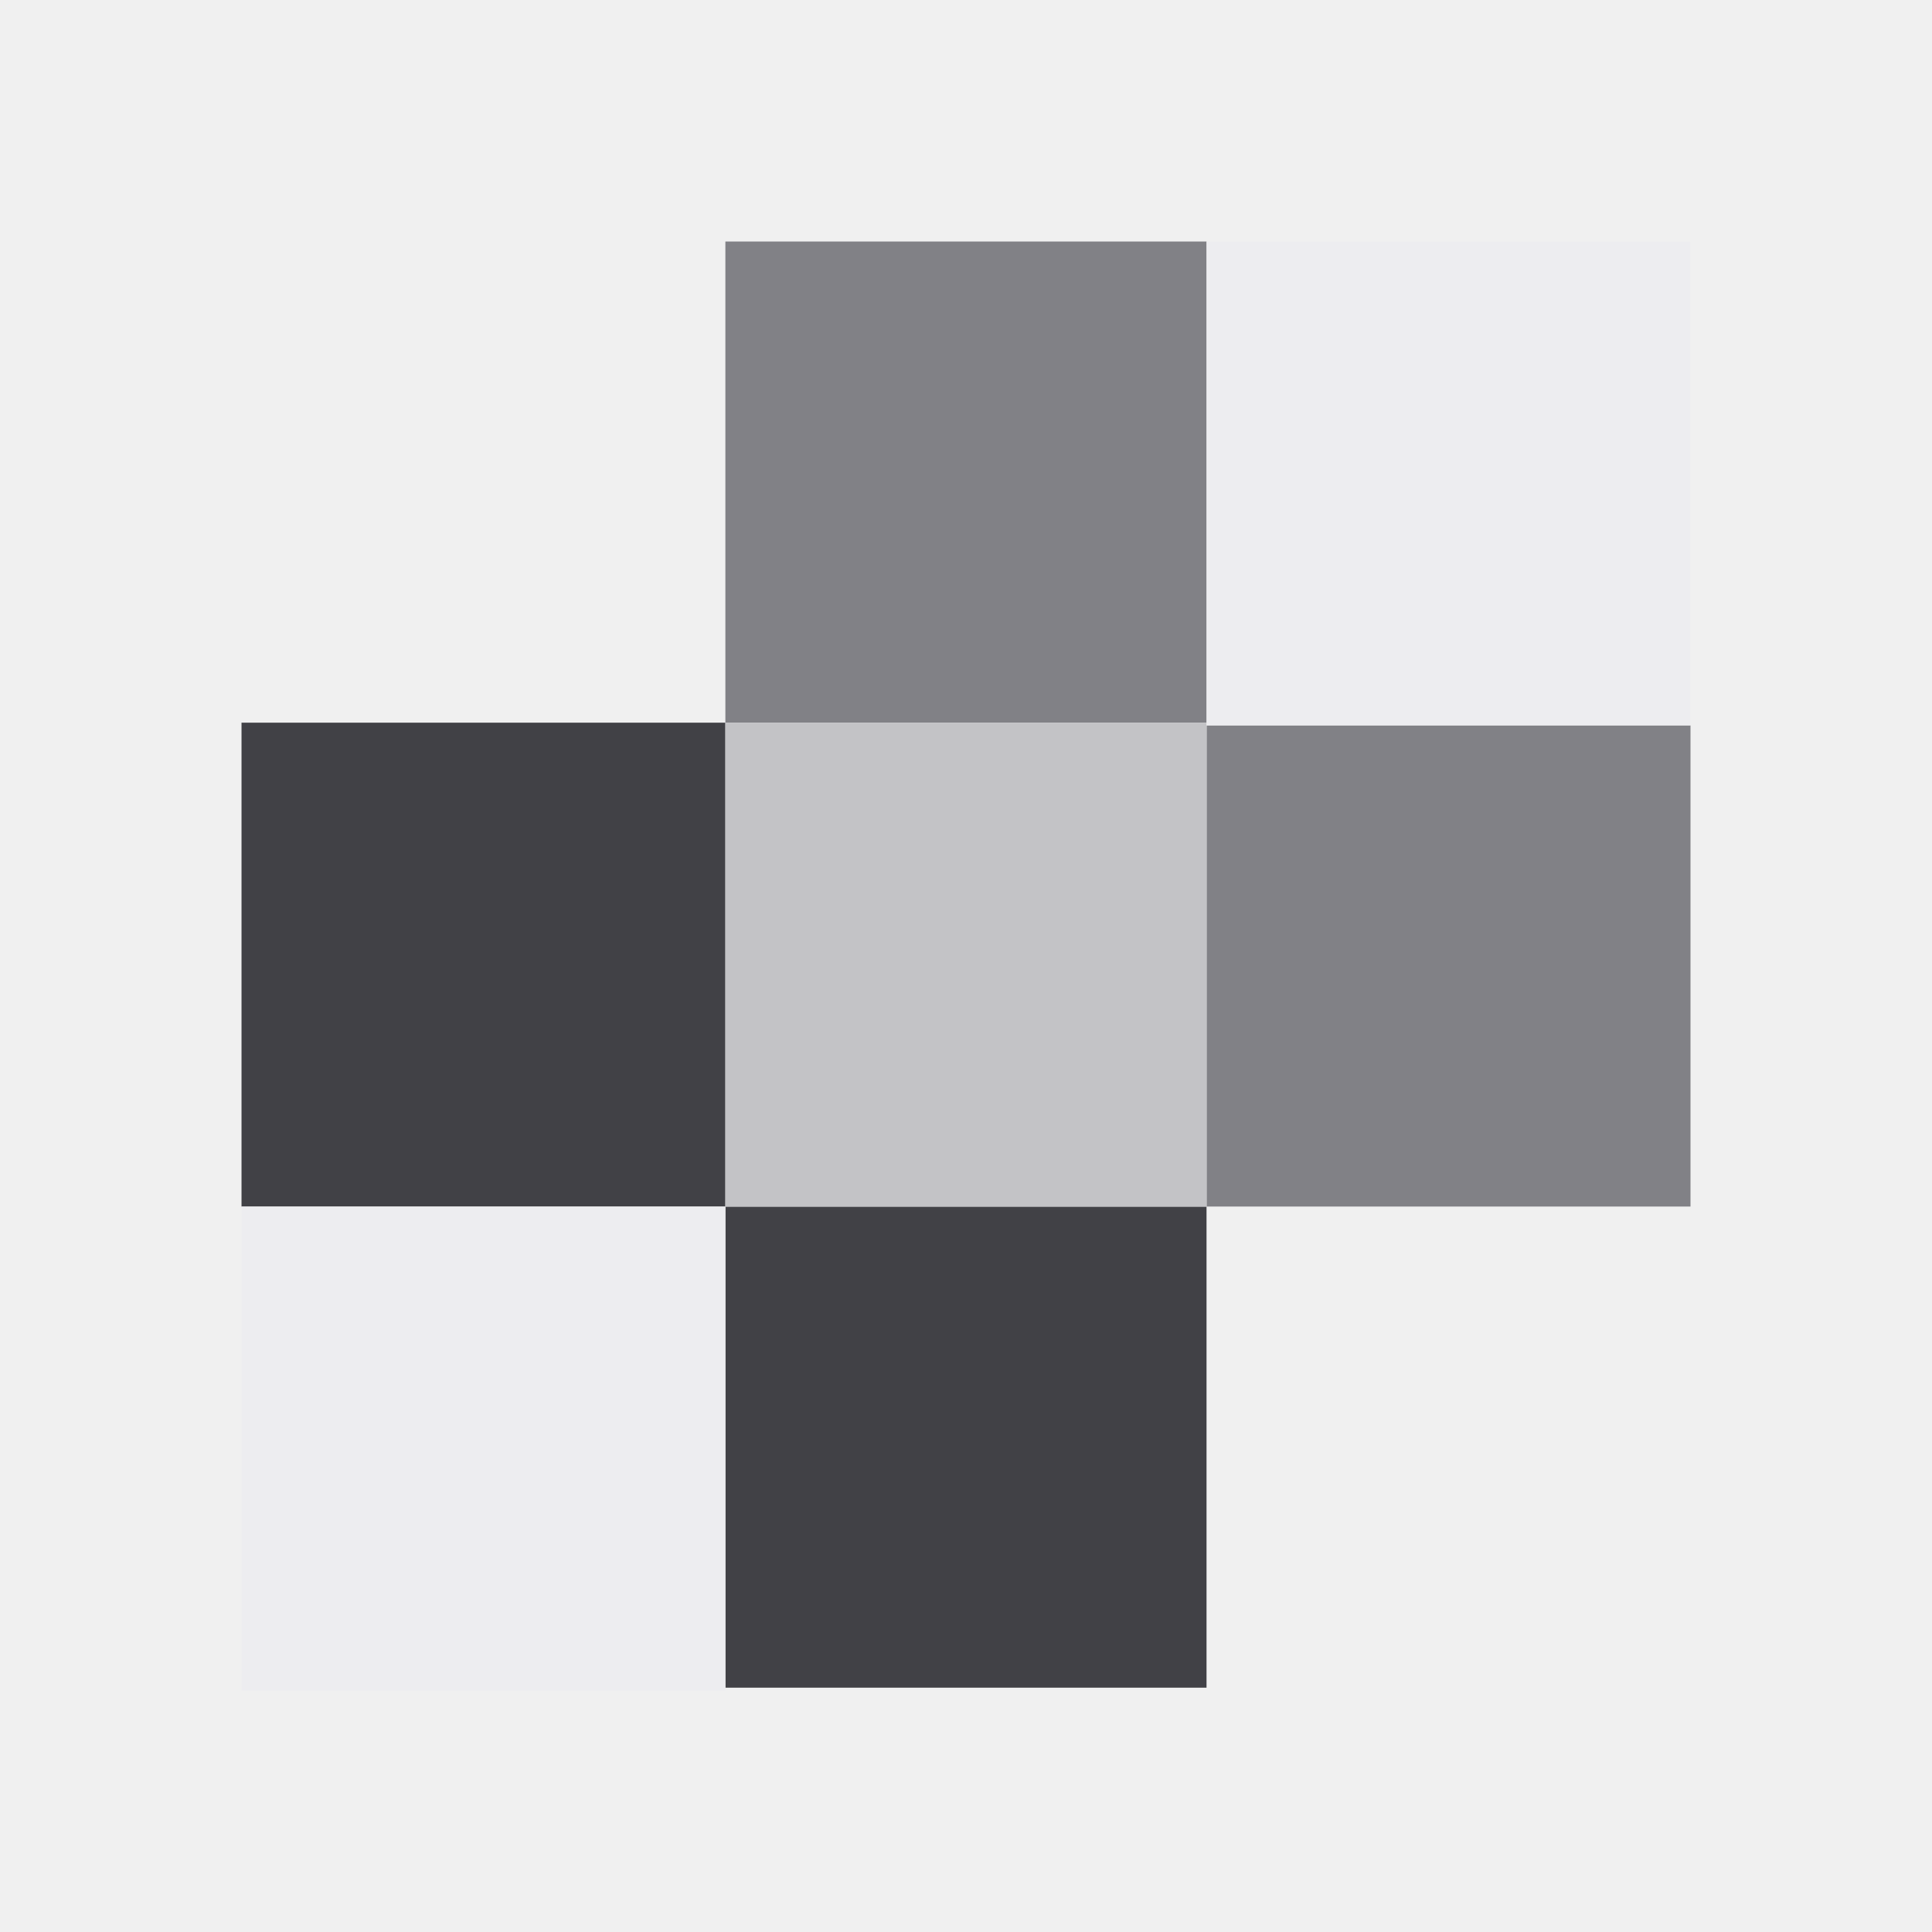
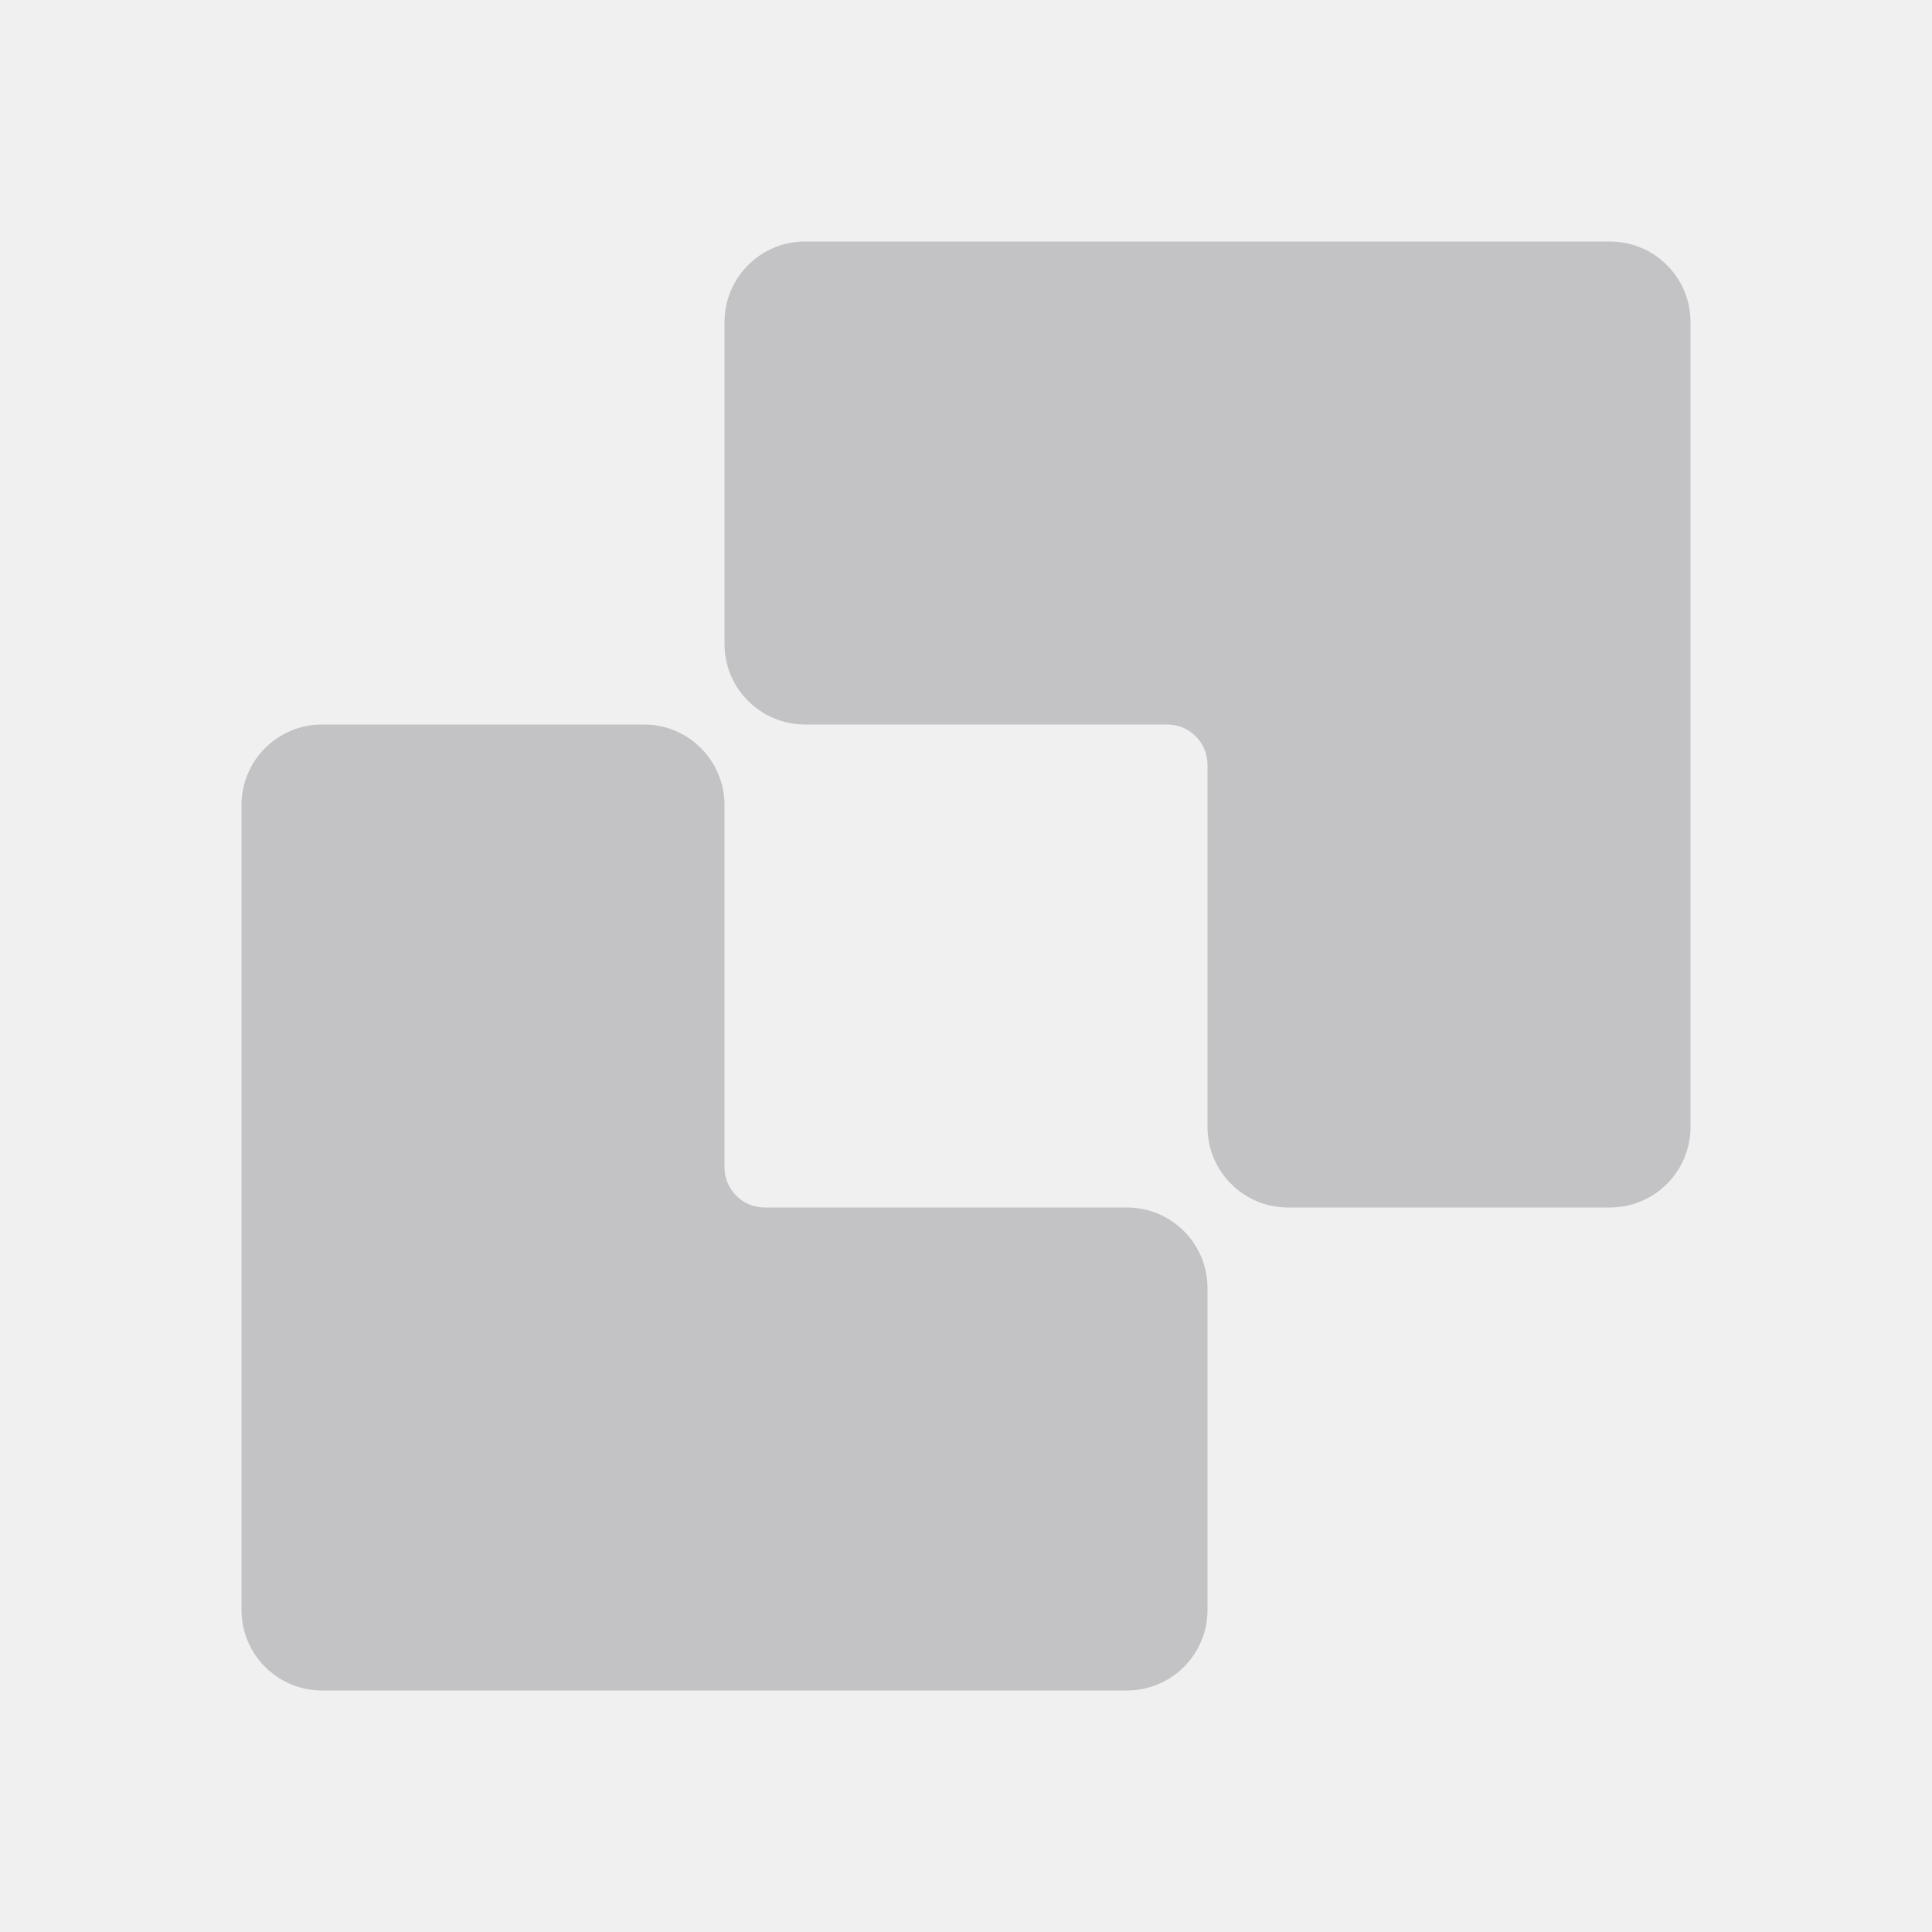
<svg xmlns="http://www.w3.org/2000/svg" width="24" height="24" viewBox="0 0 24 24" fill="none">
-   <g clip-path="url(#clip0_12736_15980)">
-     <path d="M3 8.977H9.011V14.988H3V8.977Z" fill="white" />
-     <path d="M3 8.977H9.011V14.988H3V8.977Z" fill="#414146" />
-     <path d="M9.011 14.989H14.988V20.965H9.011V14.989Z" fill="white" />
-     <path d="M9.011 14.989H14.988V20.965H9.011V14.989Z" fill="#414146" />
-     <path d="M3 20.965H9.011V21H3V20.965ZM3 14.989H9.011V20.965H3V14.989Z" fill="#EDEDF0" />
-     <path d="M9.011 3H14.988V8.977H9.011V3ZM14.989 9.011H21V14.988H14.989V9.011Z" fill="#818186" />
-     <path d="M9.011 14.989H14.988V8.977H9.011V14.989Z" fill="#C3C3C6" />
-     <path d="M14.989 3H21V8.977H14.989V3Z" fill="#EDEDF0" />
-     <path d="M14.989 8.977H21V9.011H14.989V8.977Z" fill="#EDEDF0" />
-   </g>
-   <defs>
-     <clipPath id="clip0_12736_15980">
-       <rect width="18" height="18" fill="white" transform="translate(3 3)" />
-     </clipPath>
-   </defs>
+   <path fill-rule="evenodd" clip-rule="evenodd" d="M20.907 3.577C20.747 3.236 20.401 3 20 3L16 3C15.996 3 15.993 3 15.99 3H10C9.448 3 9 3.448 9 4V8C9 8.552 9.448 9 10 9H14.5C14.776 9 15 9.224 15 9.5V14C15 14.552 15.448 15 16 15L20 15C20.552 15 21 14.552 21 14L21 8.006C21 8.004 21 8.002 21 8V4C21 3.931 20.993 3.864 20.98 3.798C20.964 3.721 20.939 3.647 20.907 3.577Z" fill="#C3C3C6" />
+   <path fill-rule="evenodd" clip-rule="evenodd" d="M3.093 20.422C3.253 20.764 3.599 21 4 21L8 21C8.003 21 8.007 21 8.01 21H14C14.552 21 15 20.552 15 20V16C15 15.448 14.552 15 14 15H9.5C9.224 15 9 14.776 9 14.5V10C9 9.448 8.552 9 8 9L4 9C3.448 9 3 9.448 3 10L3 15.994C3 15.996 3 15.998 3 16V20C3 20.069 3.007 20.136 3.02 20.201C3.036 20.279 3.061 20.353 3.093 20.422Z" fill="#C3C3C6" />
</svg>
